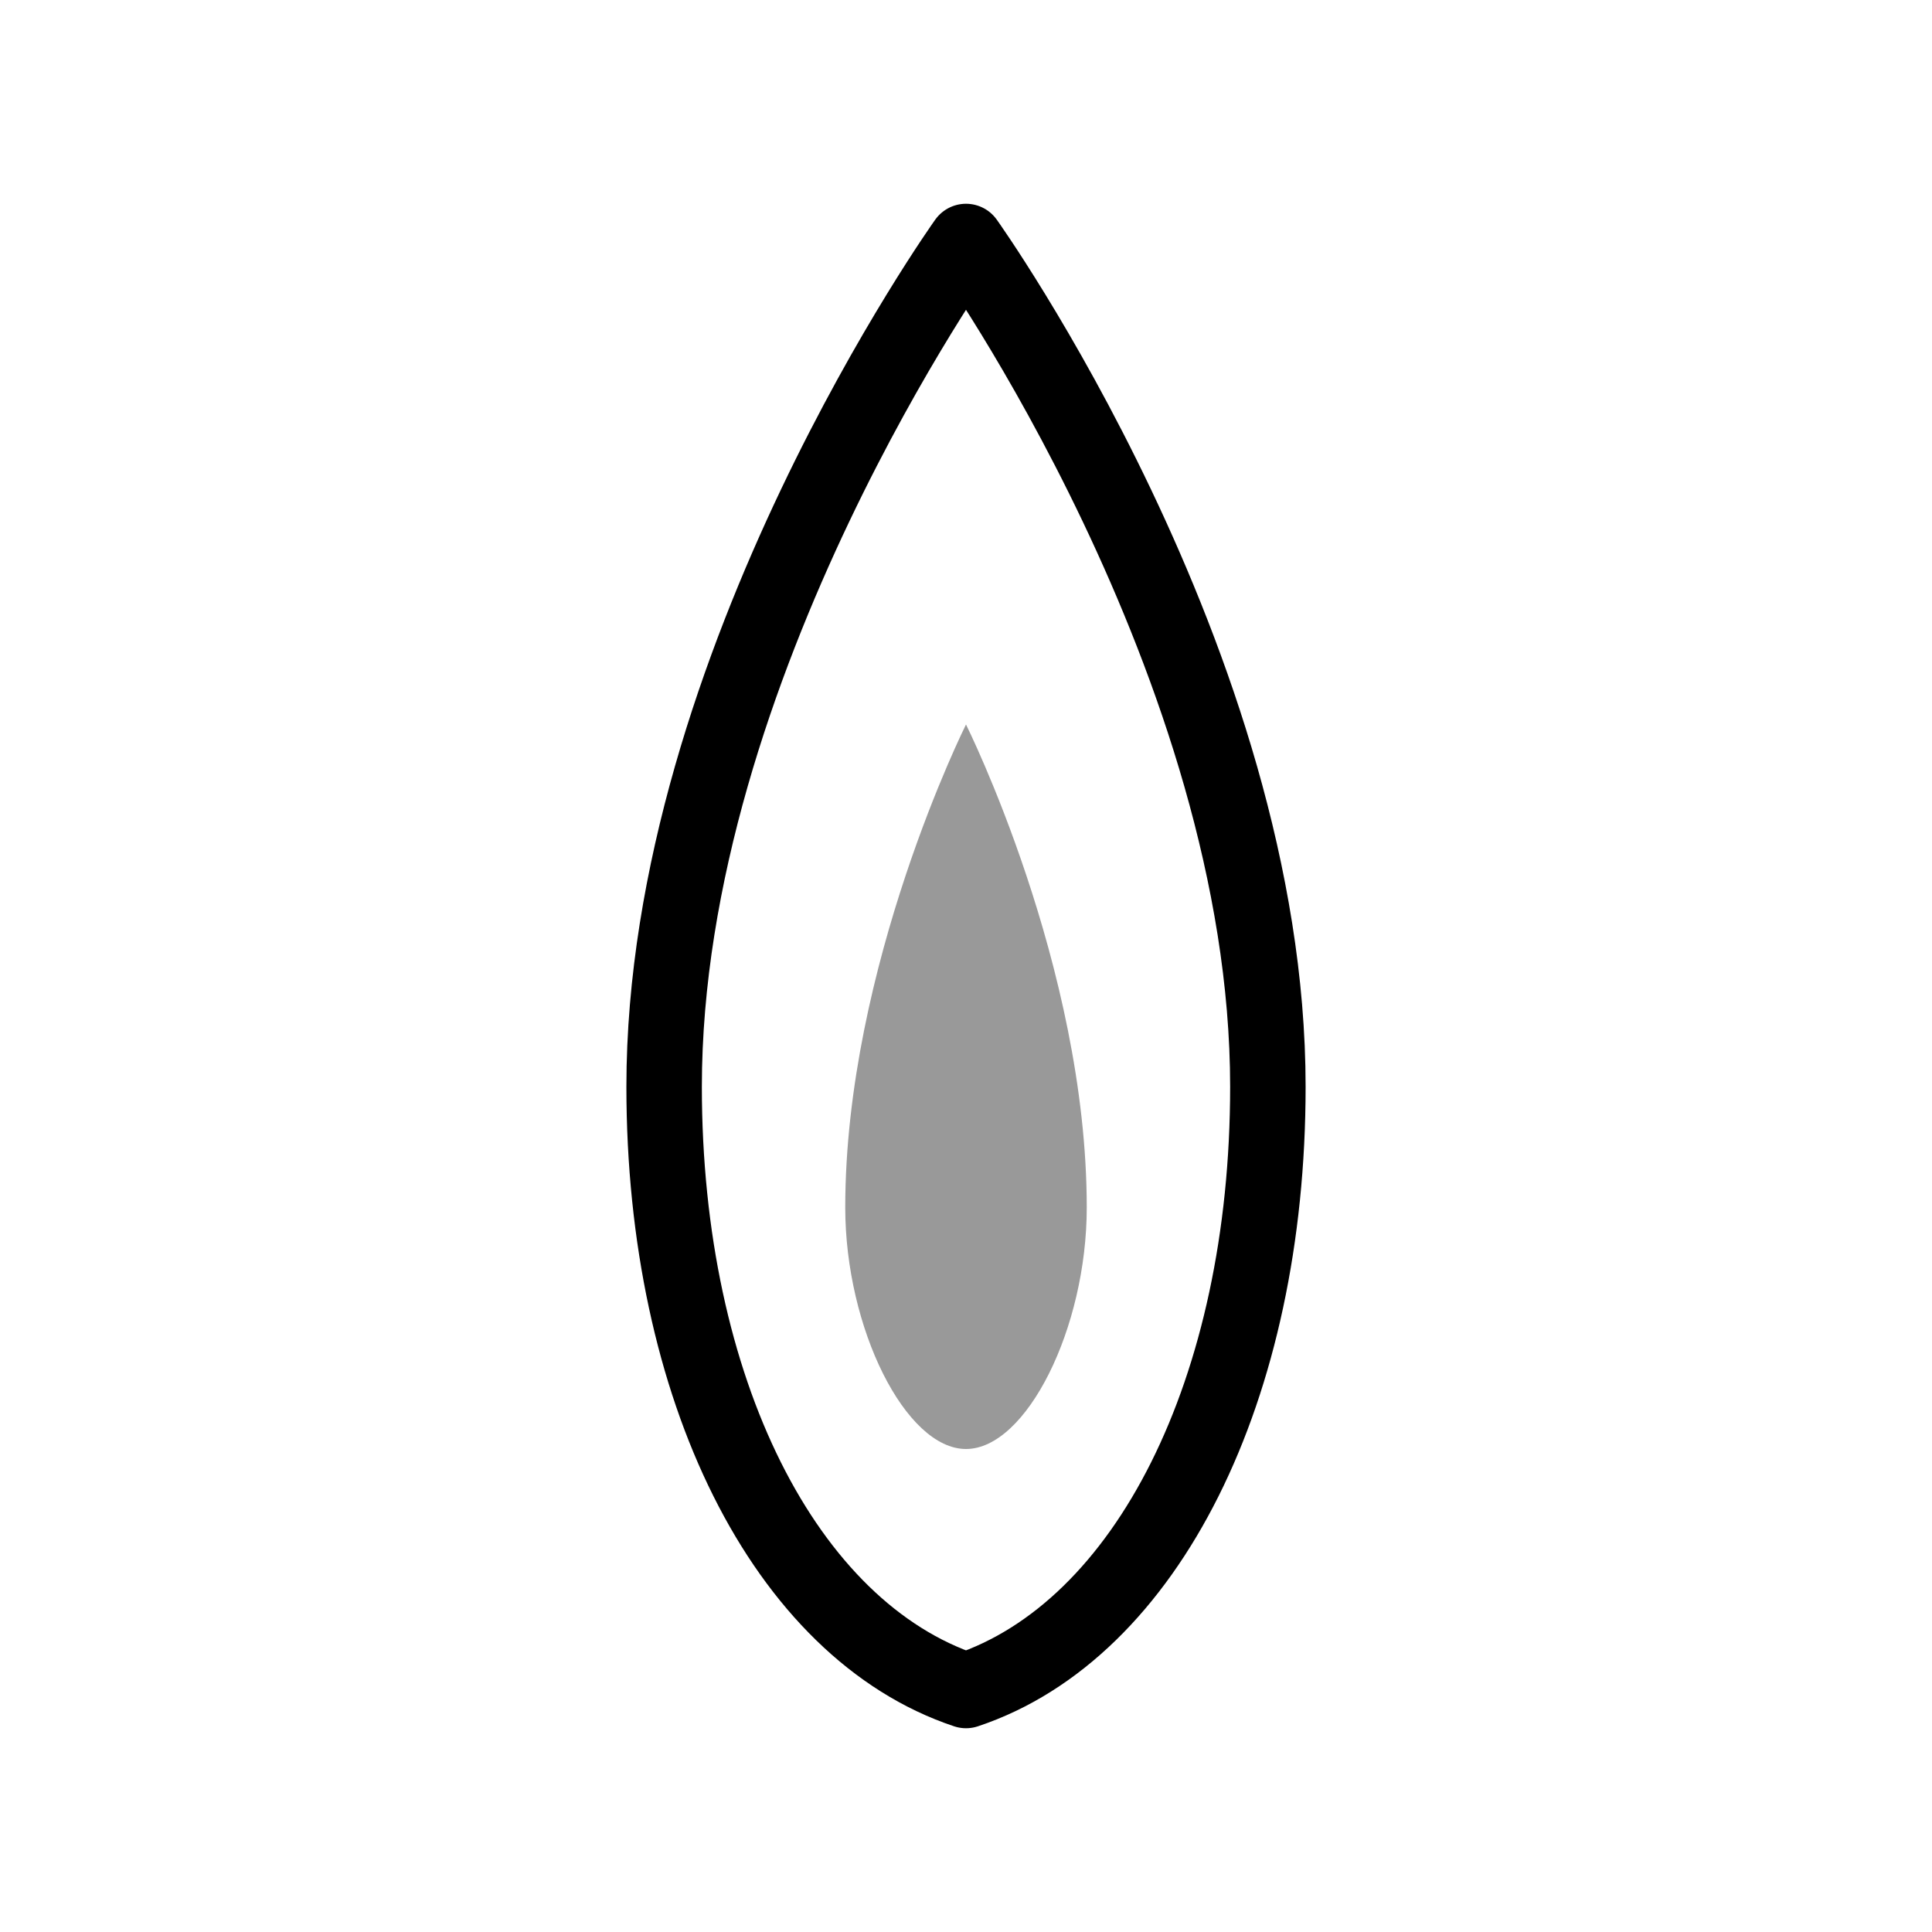
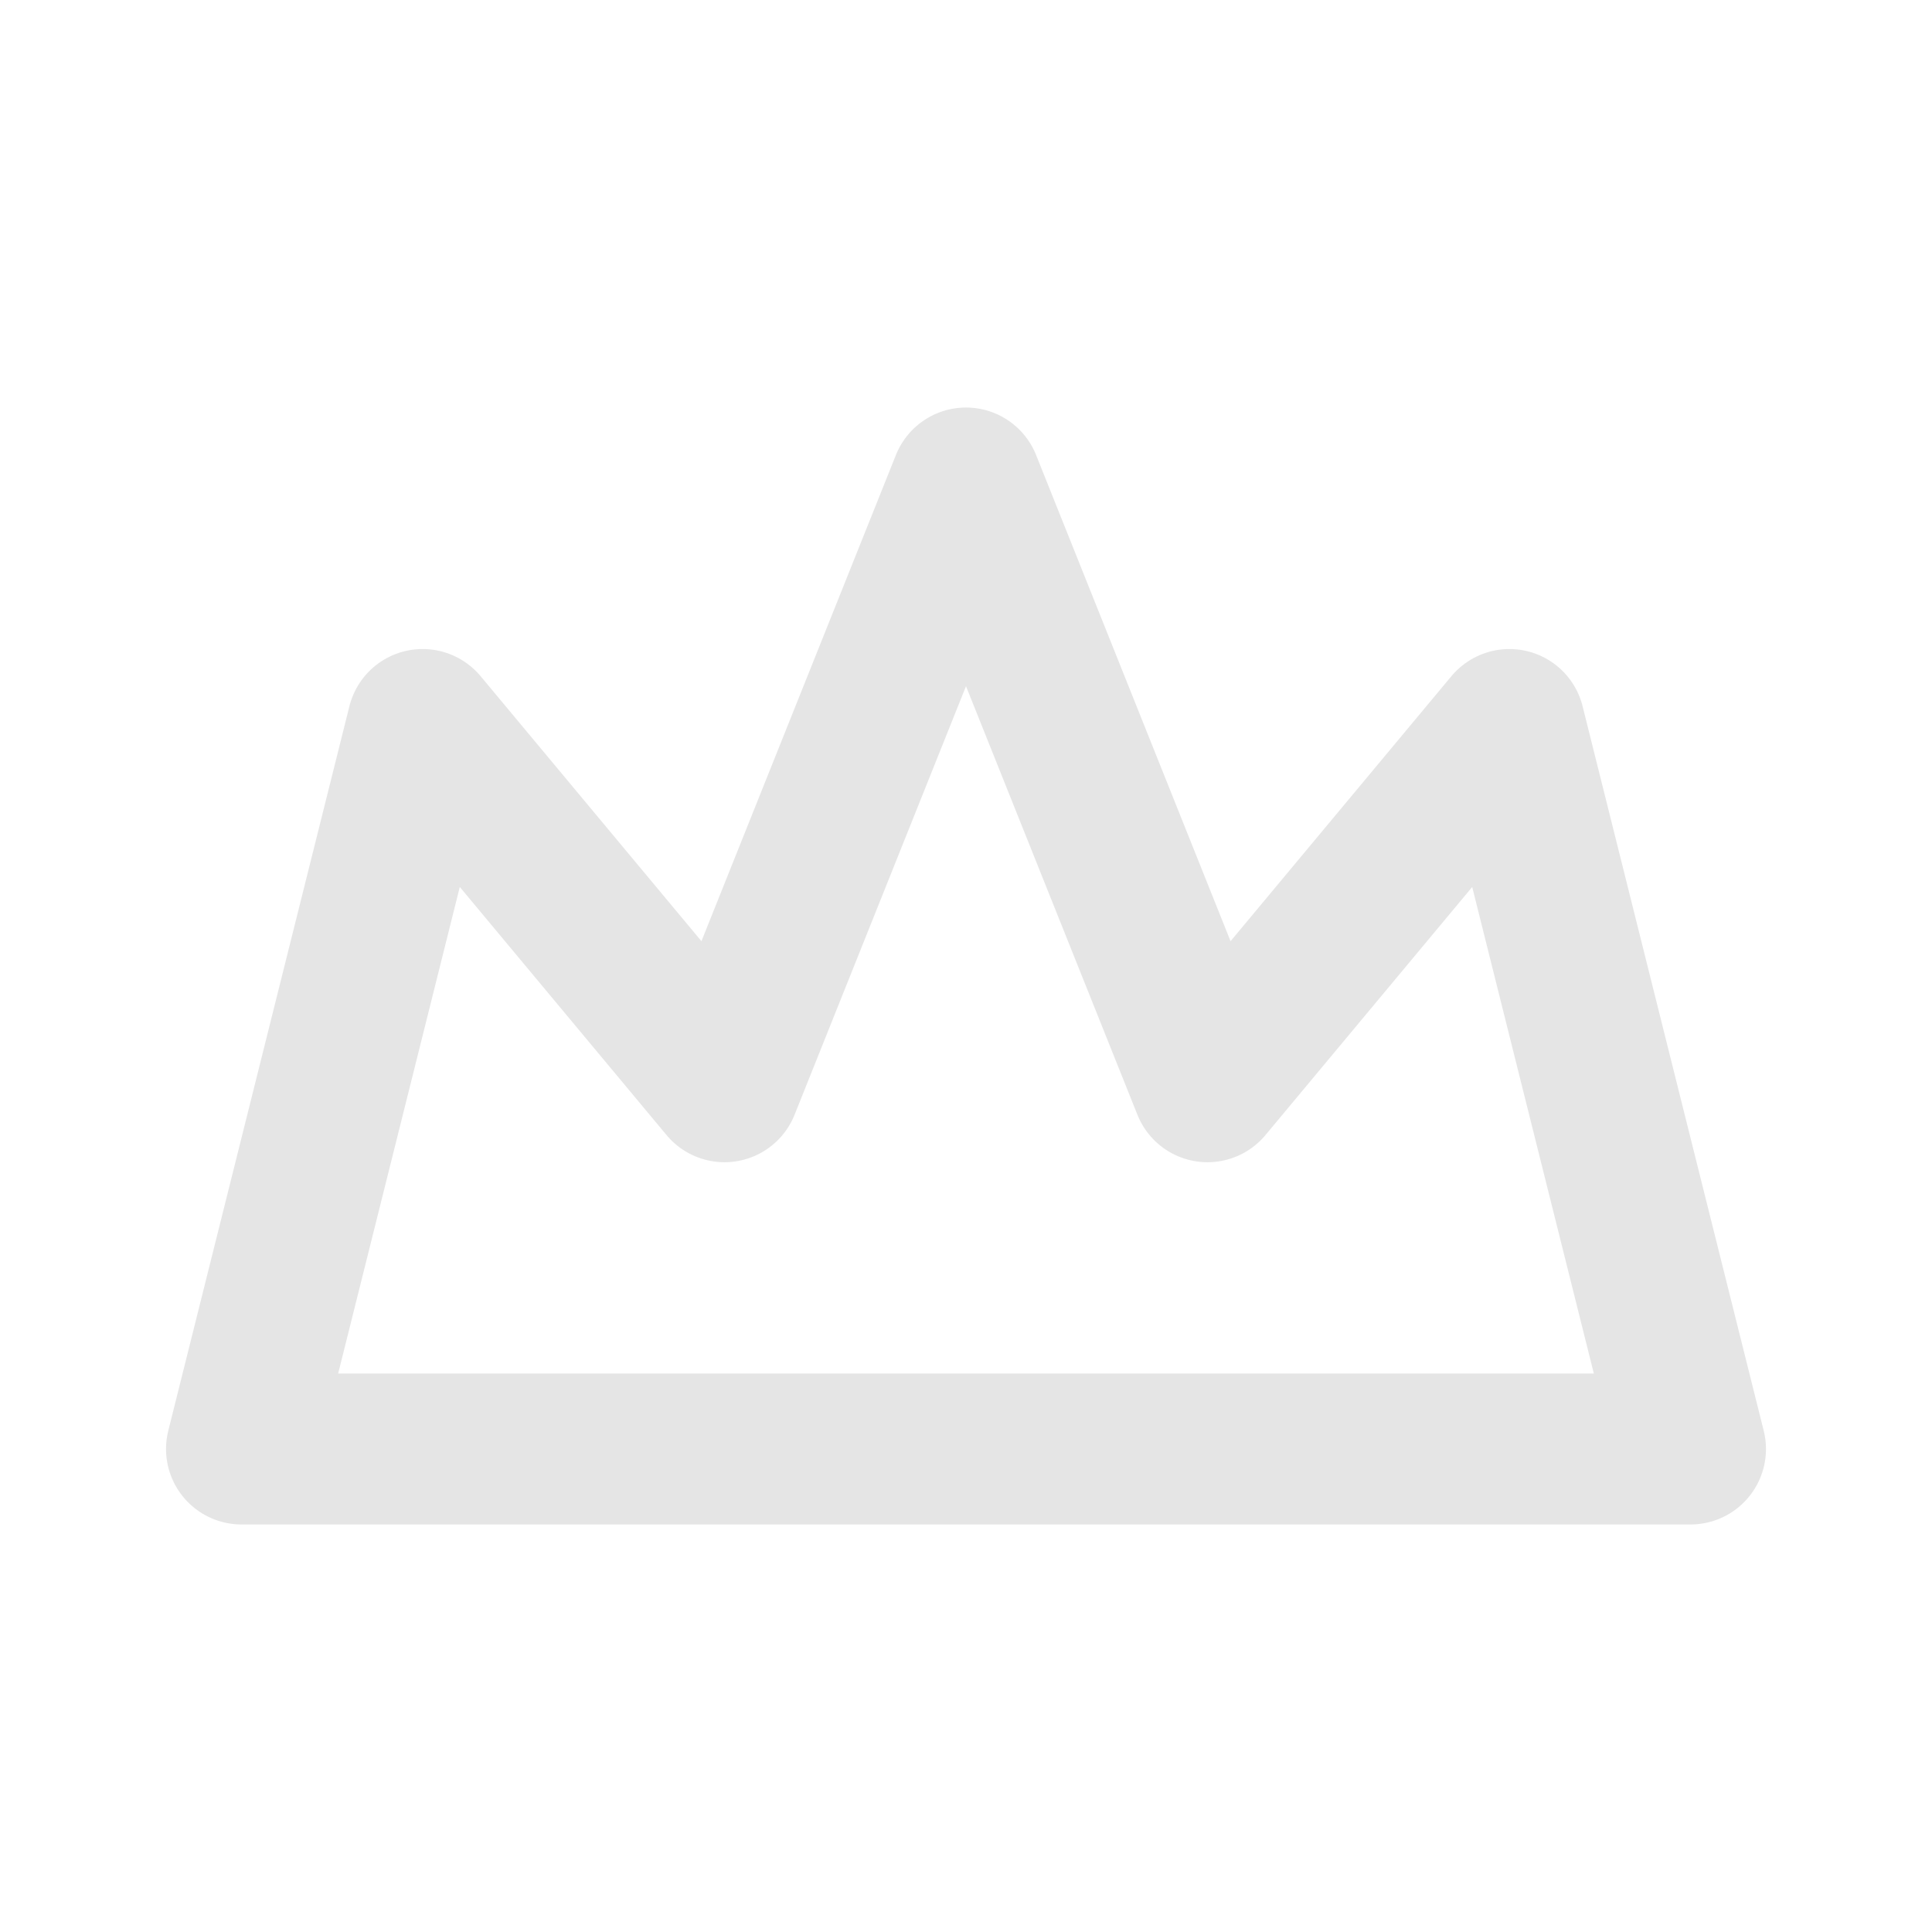
<svg xmlns="http://www.w3.org/2000/svg" viewBox="0 0 64 64" fill="none">
-   <path d="M32 8        C32 8 22 22 22 36        C22 46 26 54 32 56        C38 54 42 46 42 36        C42 22 32 8 32 8Z" stroke="currentColor" stroke-width="2.5" stroke-linecap="round" stroke-linejoin="round" fill="none" />
-   <path d="M32 24        C32 24 28 32 28 40        C28 44 30 48 32 48        C34 48 36 44 36 40        C36 32 32 24 32 24Z" fill="currentColor" opacity="0.4" />
+   <path d="M8,48 L14,24 L24,36 L32,16 L40,36 L50,24 L56,48 Z" stroke="#e5e5e5" stroke-width="5" stroke-linecap="round" stroke-linejoin="round" fill="none" />
</svg>
